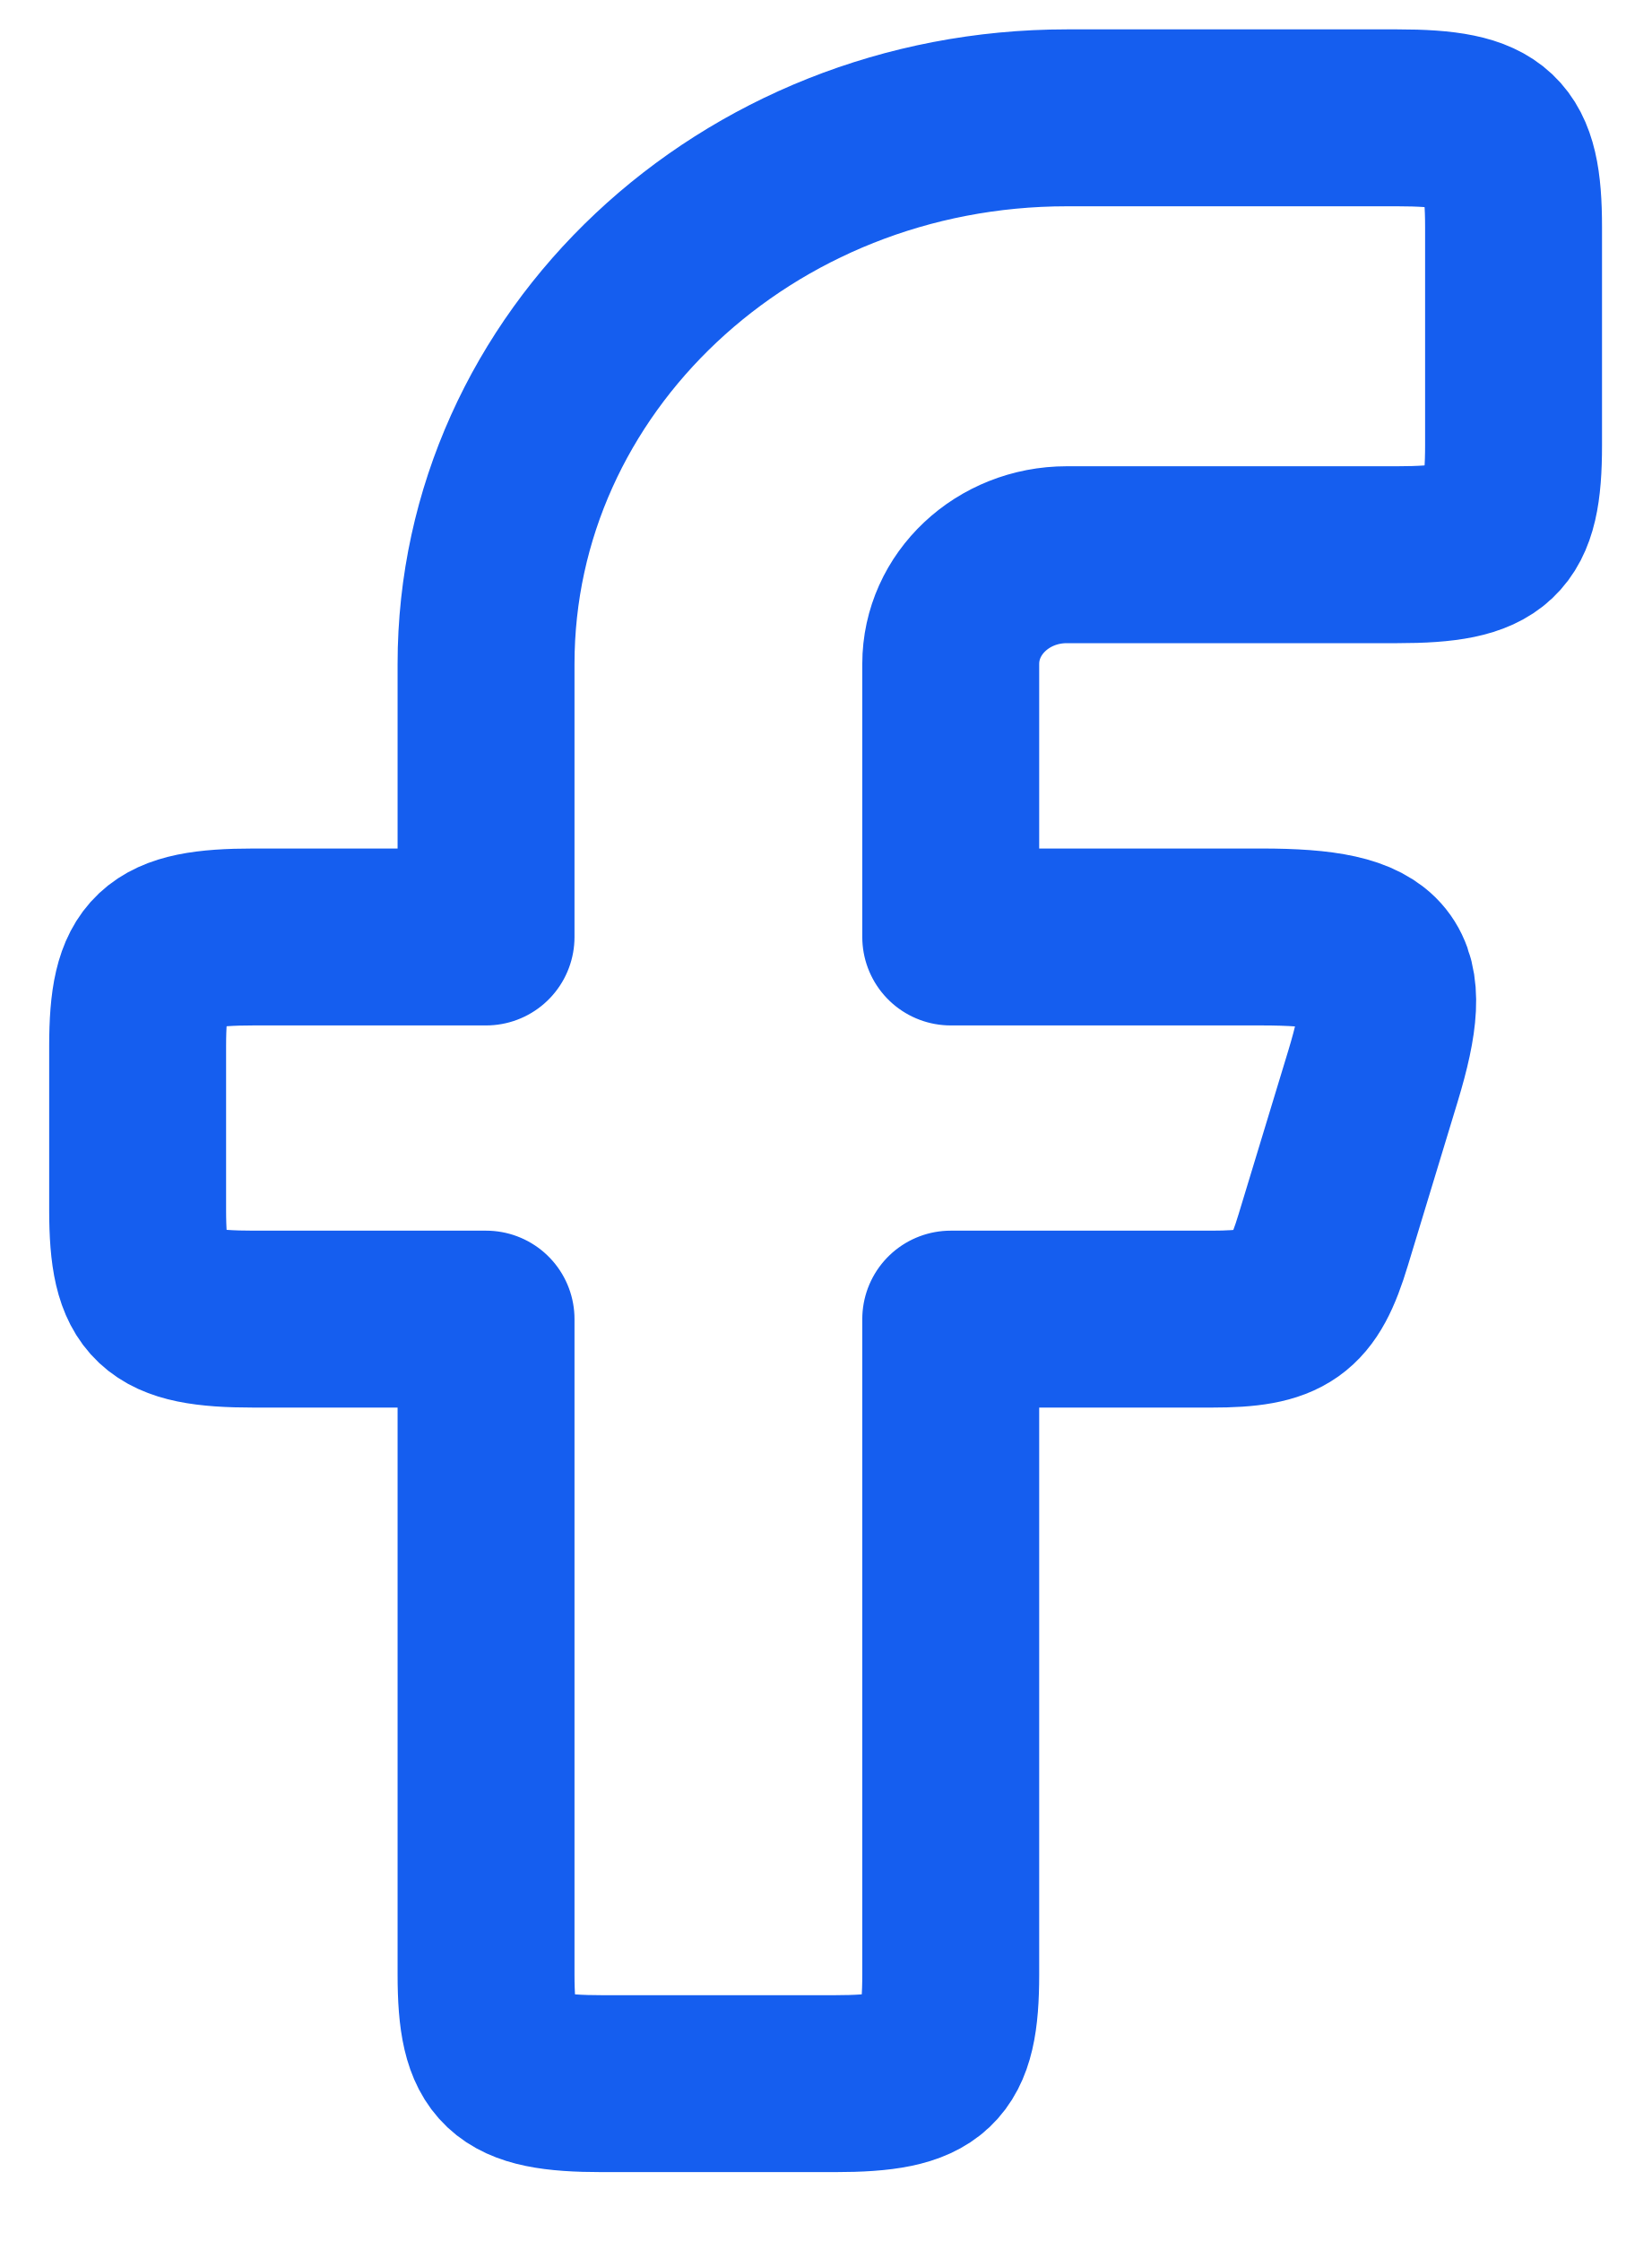
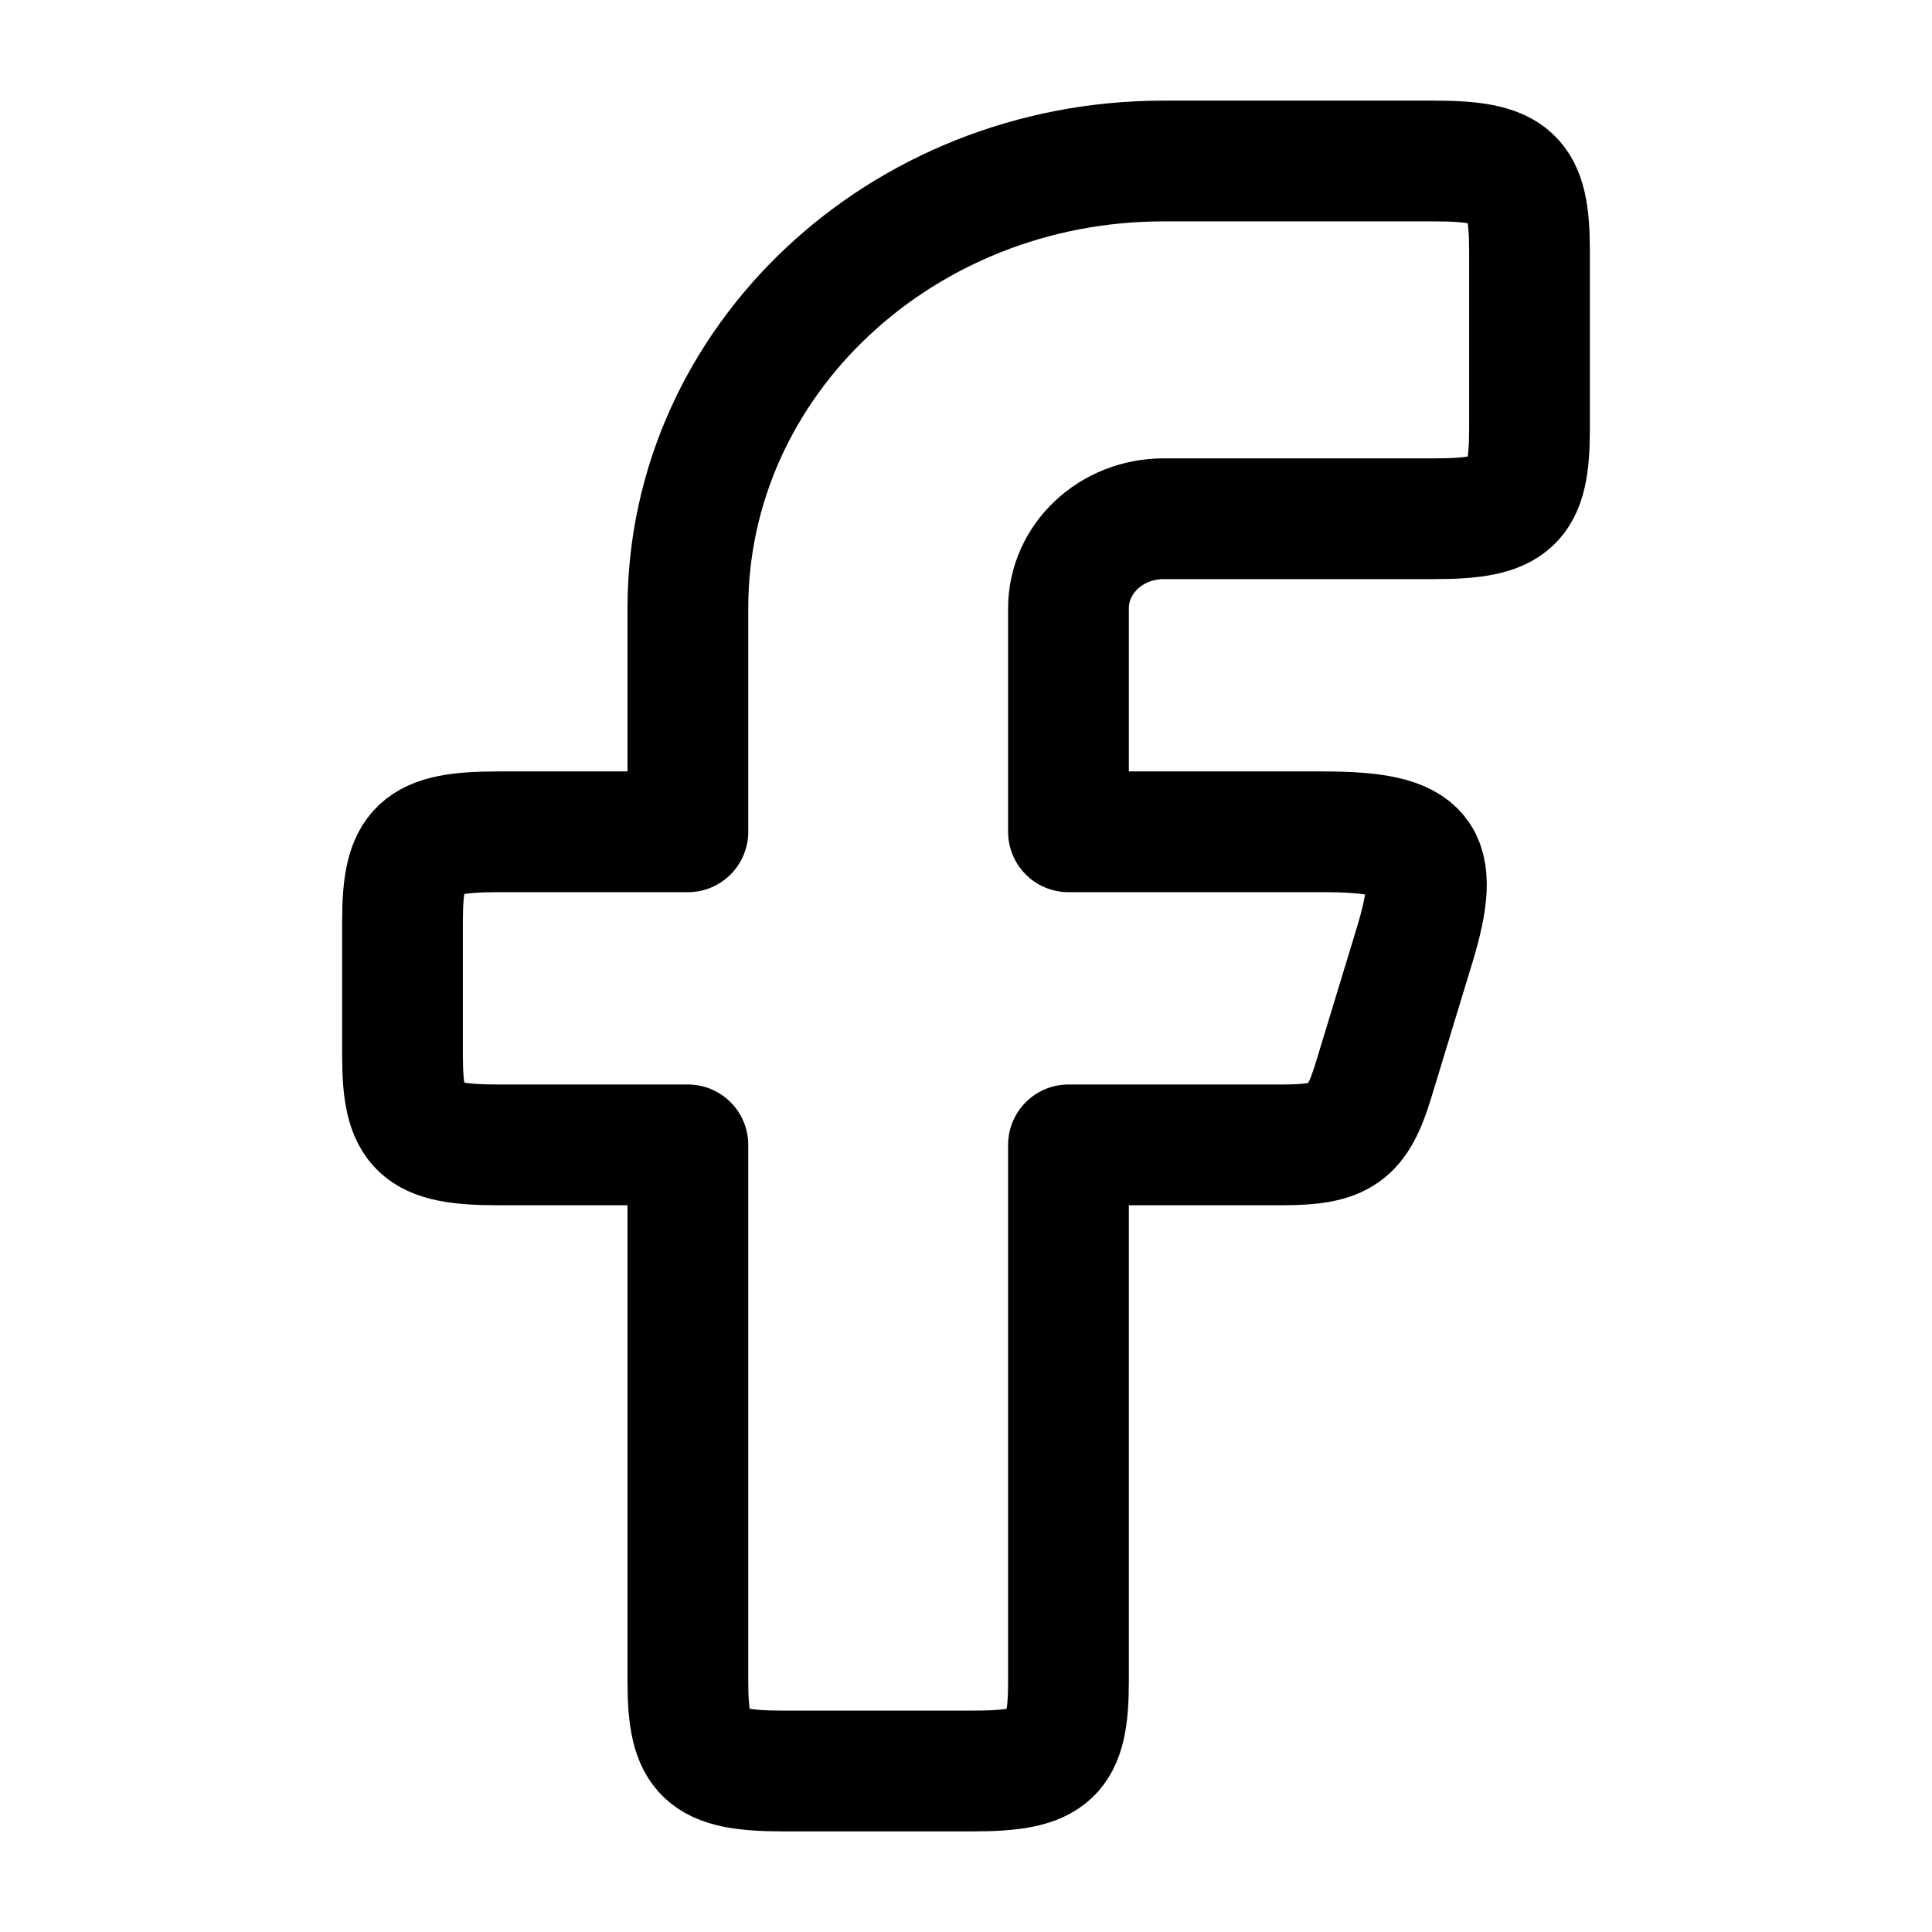
- <svg xmlns="http://www.w3.org/2000/svg" width="14" height="19" viewBox="0 0 14 19" fill="none">
-   <path fill-rule="evenodd" clip-rule="evenodd" d="M2.152 7.944C1.337 7.944 1.167 8.104 1.167 8.87L1.167 10.258C1.167 11.025 1.337 11.184 2.152 11.184H4.121L4.121 16.74C4.121 17.506 4.291 17.666 5.106 17.666H7.076C7.891 17.666 8.061 17.506 8.061 16.74V11.184H10.272C10.89 11.184 11.05 11.072 11.219 10.513L11.641 9.124C11.932 8.167 11.753 7.944 10.694 7.944L8.061 7.944L8.061 5.629C8.061 5.118 8.502 4.703 9.045 4.703L11.848 4.703C12.663 4.703 12.833 4.543 12.833 3.777V1.925C12.833 1.159 12.663 0.999 11.848 0.999L9.045 0.999C6.326 0.999 4.121 3.072 4.121 5.629V7.944L2.152 7.944Z" stroke="#155EEF" stroke-width="1.5" stroke-linejoin="round" />
+ <svg xmlns="http://www.w3.org/2000/svg" viewBox="0 0 24 24" width="20" height="20" color="#000000" fill="none">
+   <path fill-rule="evenodd" clip-rule="evenodd" d="M6.182 10.333C5.204 10.333 5 10.525 5 11.444V13.111C5 14.03 5.204 14.222 6.182 14.222H8.545V20.889C8.545 21.808 8.75 22 9.727 22H12.091C13.069 22 13.273 21.808 13.273 20.889V14.222H15.927C16.668 14.222 16.859 14.087 17.063 13.416L17.57 11.75C17.919 10.601 17.703 10.333 16.433 10.333H13.273V7.556C13.273 6.942 13.802 6.444 14.454 6.444H17.818C18.796 6.444 19 6.253 19 5.333V3.111C19 2.192 18.796 2 17.818 2H14.454C11.191 2 8.545 4.487 8.545 7.556V10.333H6.182Z" stroke="currentColor" stroke-width="1.5" stroke-linejoin="round" />
</svg>
